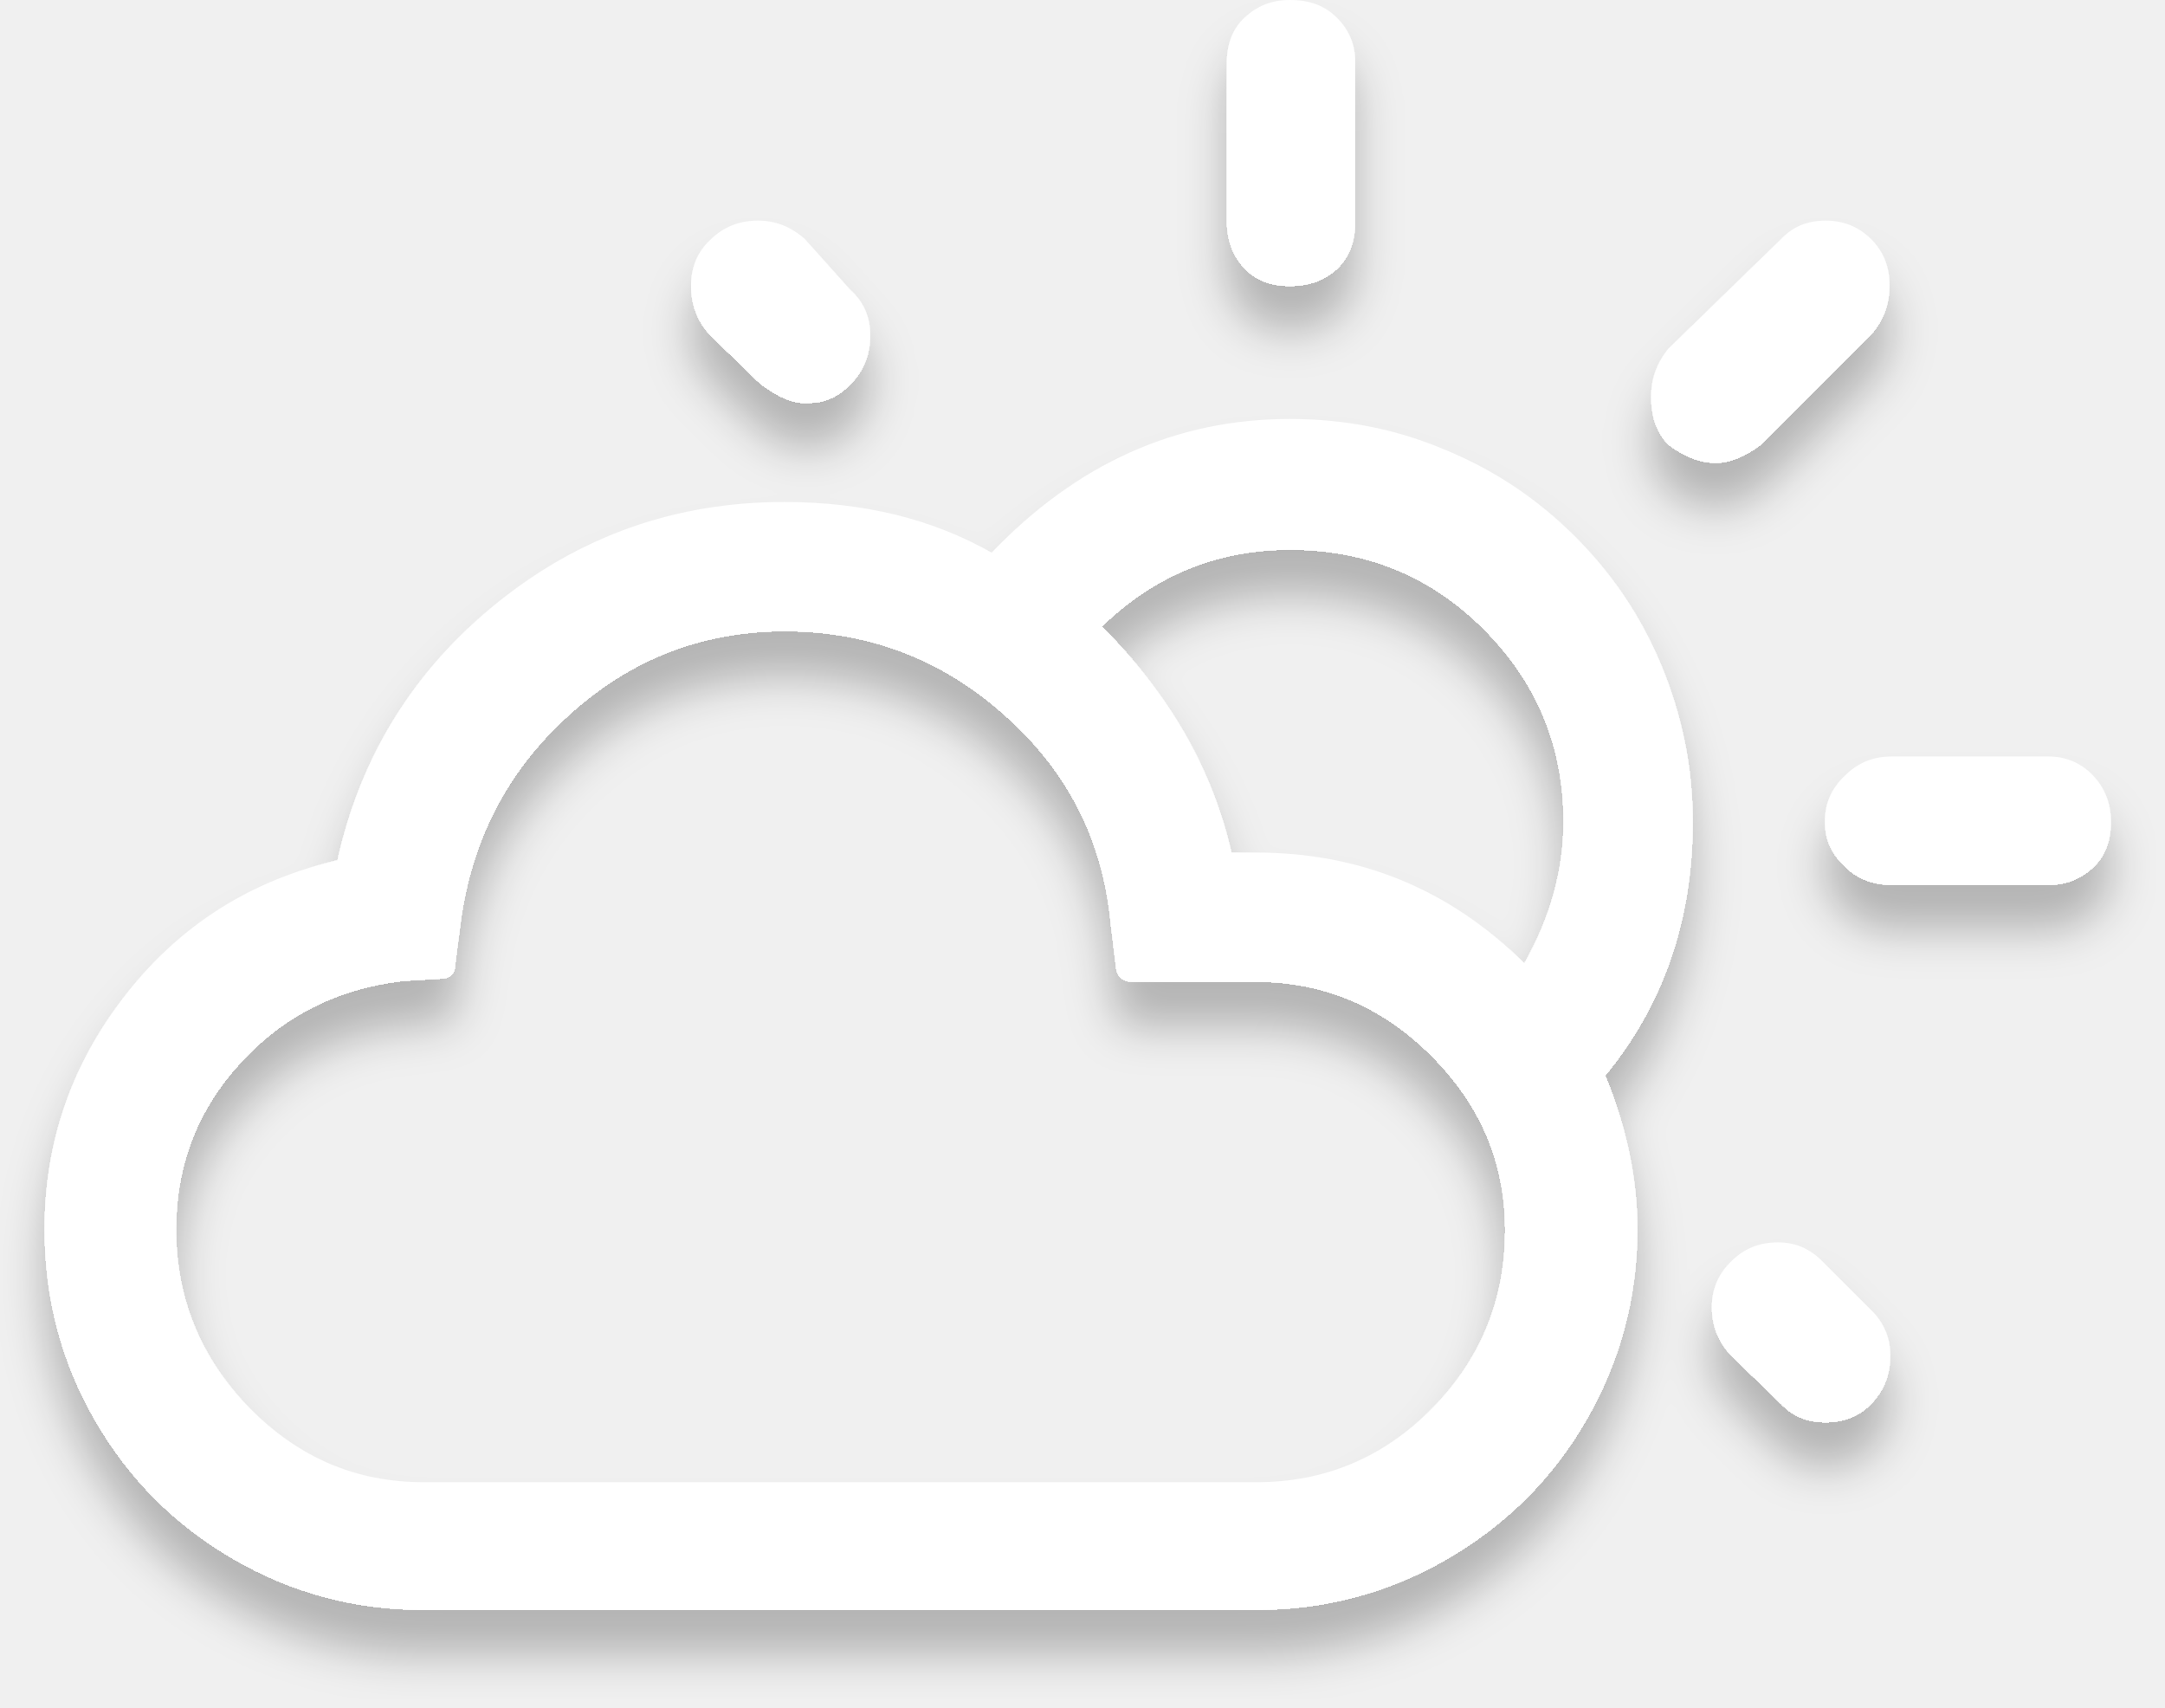
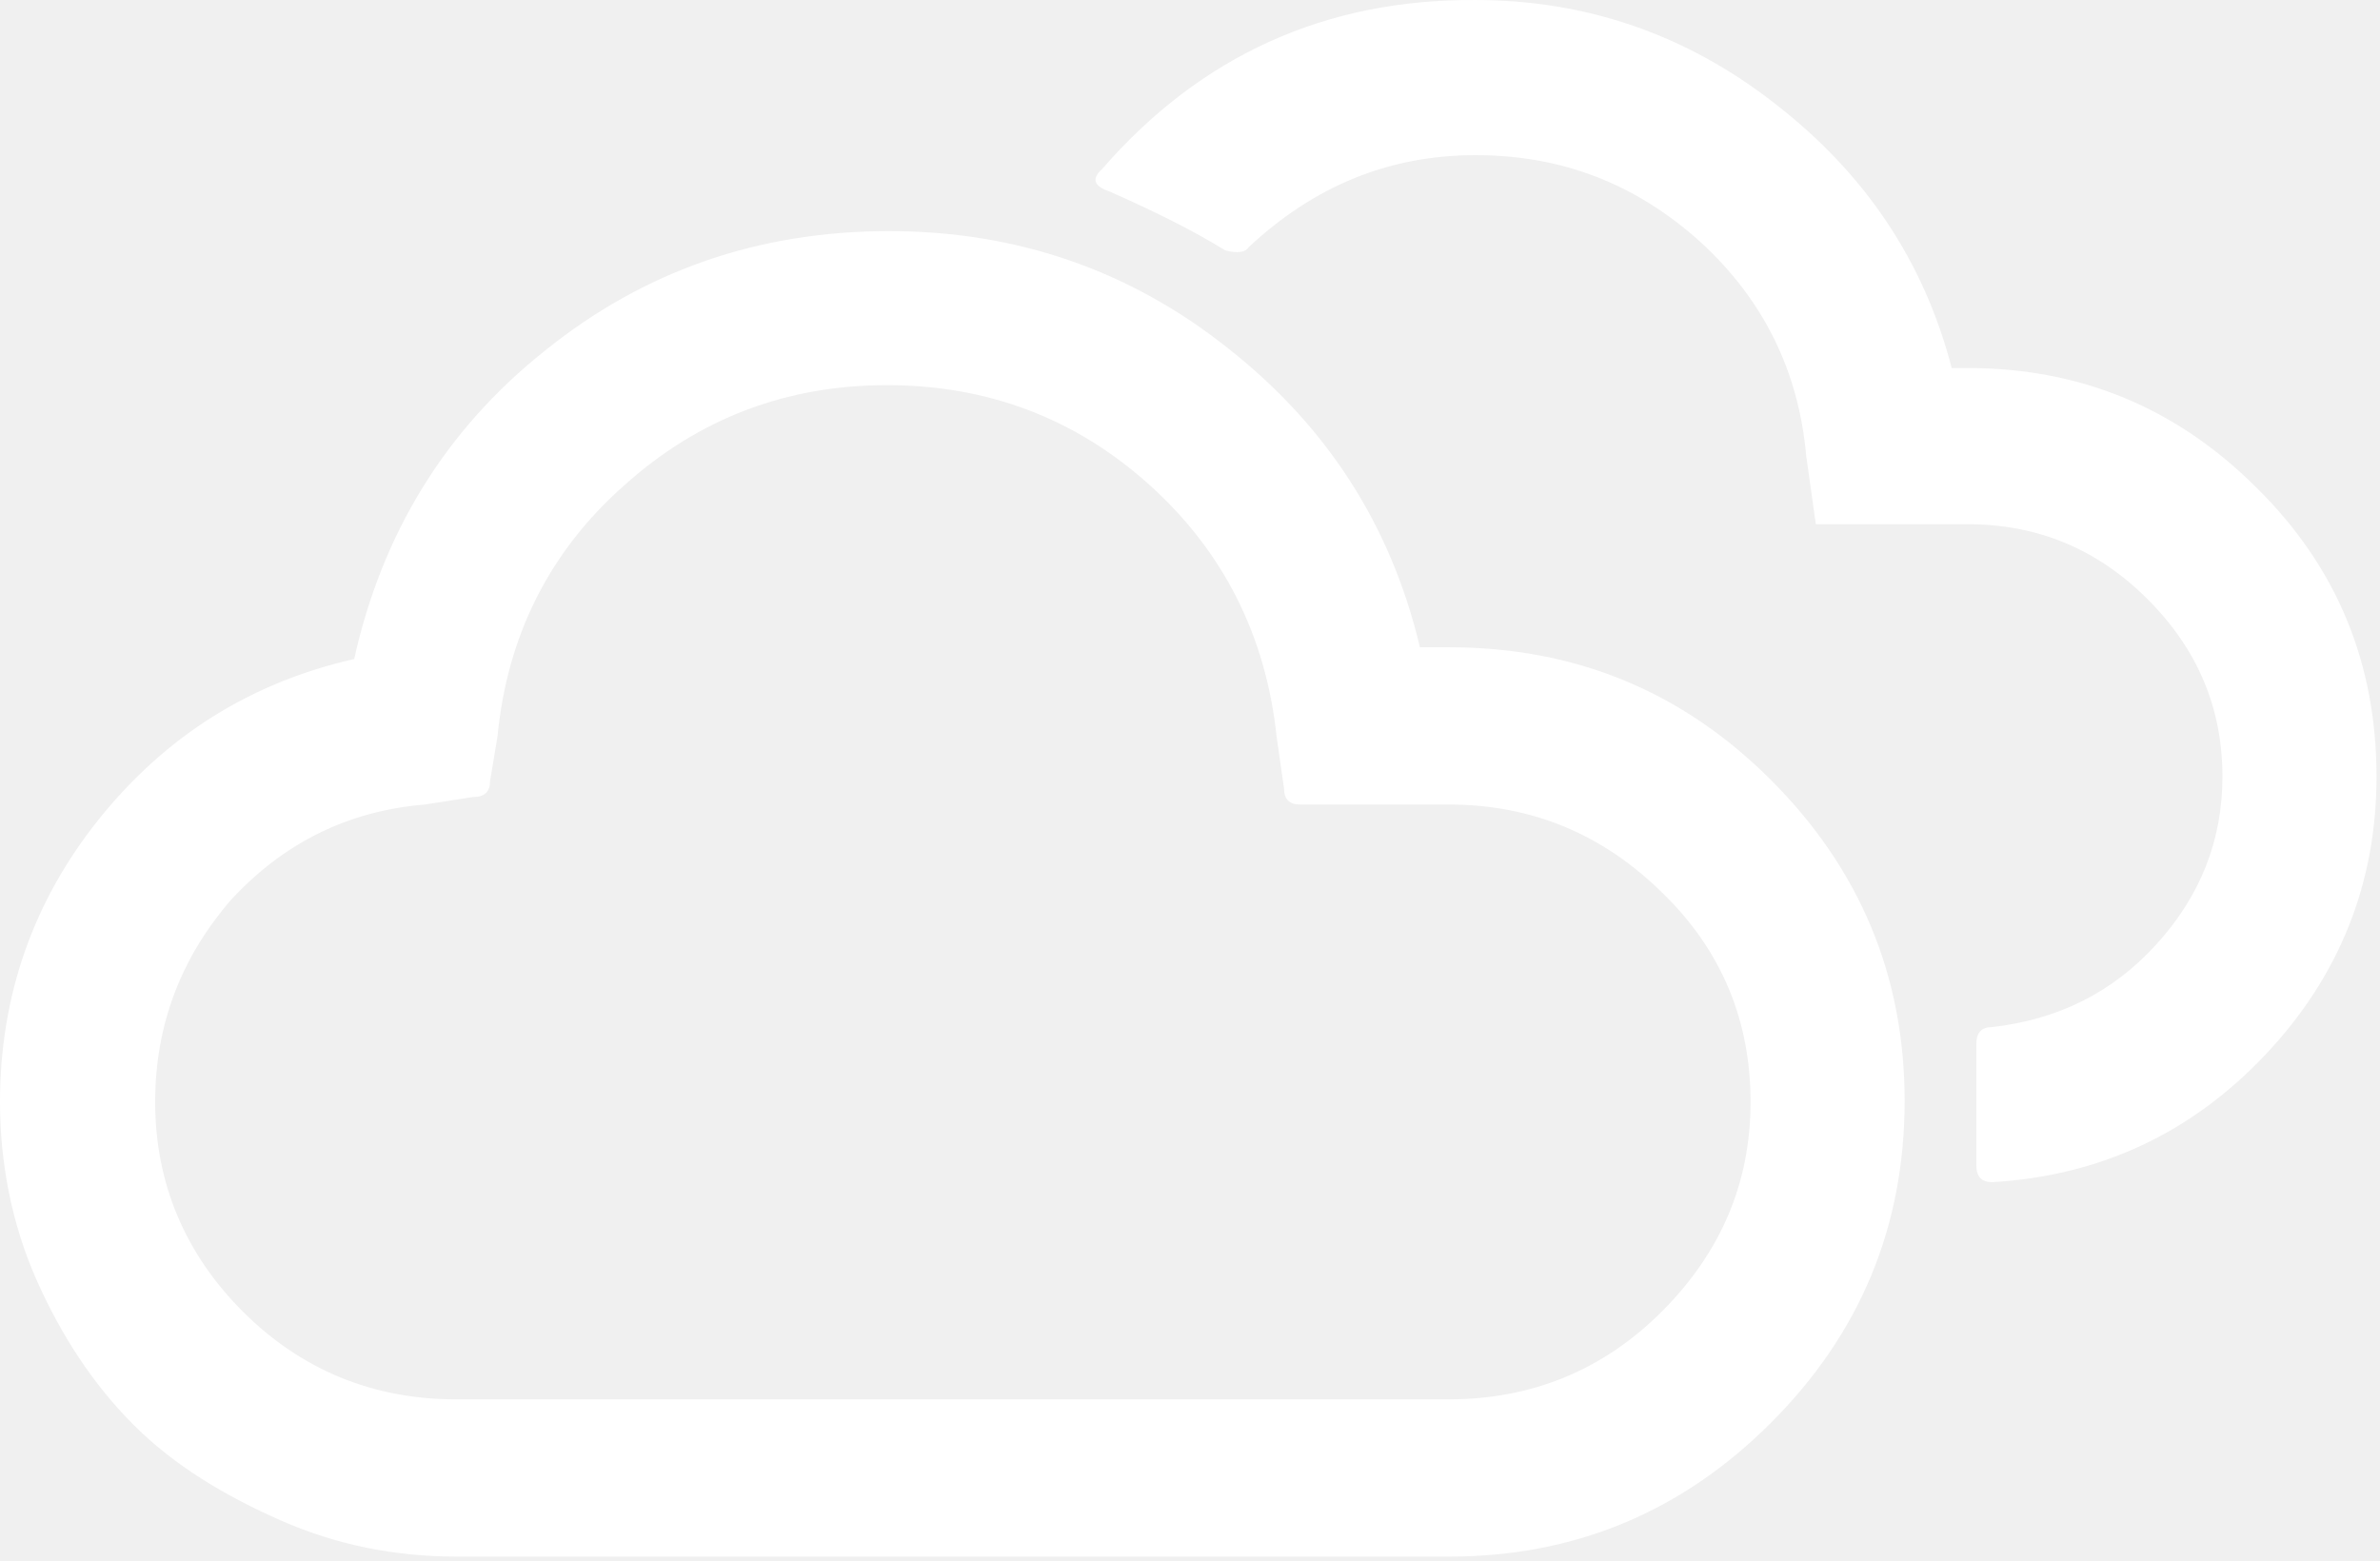
- <svg xmlns="http://www.w3.org/2000/svg" width="194" height="153" viewBox="0 0 194 153" fill="none">
-   <g filter="url(#filter0_d_5_27)">
-     <path d="M4 110.139C4 116.338 5.515 122.055 8.546 127.29C11.577 132.525 15.71 136.658 20.945 139.689C26.179 142.719 31.828 144.235 37.958 144.235H112.555C118.685 144.235 124.402 142.719 129.637 139.689C134.872 136.658 139.074 132.525 142.104 127.29C145.135 122.055 146.719 116.338 146.719 110.139C146.719 105.593 145.755 100.978 143.826 96.363C149.061 90.026 151.679 82.38 151.679 73.633C151.679 68.742 150.714 64.058 148.854 59.581C146.995 55.104 144.377 51.316 141.14 48.078C137.903 44.841 134.114 42.223 129.637 40.364C125.16 38.435 120.476 37.54 115.585 37.54C105.391 37.54 96.506 41.535 88.86 49.525C83.556 46.494 77.357 44.979 70.263 44.979C60.55 44.979 52.009 48.009 44.57 54.002C37.131 59.994 32.31 67.709 30.243 77.077C22.529 78.868 16.261 82.794 11.37 88.993C6.48 95.192 4 102.218 4 110.139ZM15.778 110.139C15.778 104.353 17.707 99.394 21.564 95.192C25.422 90.99 30.243 88.58 36.029 87.891L39.473 87.684C40.3 87.684 40.782 87.271 40.782 86.444L41.264 82.725C42.228 75.286 45.466 69.018 50.976 64.058C56.486 59.03 62.961 56.55 70.331 56.55C77.908 56.55 84.521 59.099 90.1 64.127C95.748 69.155 98.848 75.355 99.537 82.794L100.019 86.789C100.156 87.546 100.639 87.96 101.465 87.96H112.555C118.616 87.96 123.851 90.164 128.259 94.572C132.668 98.981 134.872 104.146 134.872 110.208C134.872 116.476 132.668 121.78 128.328 126.188C123.989 130.596 118.685 132.801 112.624 132.801H37.958C31.896 132.801 26.73 130.596 22.322 126.119C17.983 121.642 15.778 116.338 15.778 110.139ZM61.928 25.623C61.928 27.276 62.479 28.723 63.581 29.963L68.127 34.371C69.849 35.68 71.296 36.231 72.535 36.093C73.982 36.093 75.222 35.473 76.324 34.302C77.426 33.131 77.977 31.685 77.977 30.032C77.977 28.378 77.357 27.001 76.186 25.968L72.122 21.422C70.882 20.32 69.505 19.768 67.921 19.768C66.267 19.768 64.821 20.32 63.65 21.491C62.479 22.593 61.928 23.97 61.928 25.623ZM98.71 56.137C103.463 51.522 109.111 49.249 115.585 49.249C122.405 49.249 128.191 51.591 132.943 56.344C137.696 61.096 140.107 66.814 140.107 73.633C140.107 77.903 138.936 82.174 136.594 86.306C129.912 79.694 121.922 76.388 112.555 76.388H110.351C108.629 68.88 104.771 62.13 98.71 56.137ZM109.937 19.768C109.937 21.559 110.488 22.937 111.522 24.039C112.555 25.141 113.932 25.623 115.585 25.623C117.376 25.623 118.754 25.072 119.856 24.039C120.958 22.937 121.44 21.559 121.44 19.768V5.648C121.44 3.995 120.889 2.686 119.787 1.584C118.685 0.482 117.307 0 115.585 0C113.932 0 112.624 0.551 111.522 1.584C110.419 2.617 109.937 3.995 109.937 5.648V19.768ZM147.959 35.542C147.959 37.333 148.441 38.711 149.474 39.813C150.921 40.915 152.367 41.466 153.745 41.466C154.985 41.466 156.362 40.915 157.809 39.813L167.659 29.963C168.761 28.723 169.312 27.276 169.312 25.555C169.312 23.901 168.761 22.524 167.659 21.422C166.557 20.32 165.179 19.768 163.595 19.768C161.942 19.768 160.633 20.32 159.6 21.422L149.474 31.271C148.441 32.58 147.959 33.958 147.959 35.542ZM153.401 117.096C153.401 118.749 153.952 120.195 155.123 121.435L159.6 125.775C160.633 126.877 161.942 127.428 163.595 127.428C165.248 127.428 166.626 126.877 167.728 125.706C168.83 124.535 169.381 123.157 169.381 121.435C169.381 119.92 168.83 118.542 167.728 117.44L163.25 112.963C162.148 111.861 160.84 111.31 159.324 111.31C157.671 111.31 156.294 111.861 155.191 112.963C154.02 114.065 153.401 115.443 153.401 117.096ZM163.526 73.633C163.526 75.217 164.146 76.526 165.317 77.628C166.419 78.73 167.865 79.281 169.518 79.281H183.57C185.154 79.281 186.463 78.73 187.565 77.697C188.667 76.663 189.149 75.286 189.149 73.633C189.149 71.98 188.598 70.602 187.565 69.5C186.532 68.398 185.154 67.778 183.57 67.778H169.518C167.865 67.778 166.488 68.329 165.317 69.5C164.077 70.671 163.526 72.048 163.526 73.633Z" fill="white" />
-   </g>
-   <defs>
-     <filter id="filter0_d_5_27" x="0" y="0" width="193.149" height="152.235" filterUnits="userSpaceOnUse" color-interpolation-filters="sRGB">
-       <feFlood flood-opacity="0" result="BackgroundImageFix" />
-       <feColorMatrix in="SourceAlpha" type="matrix" values="0 0 0 0 0 0 0 0 0 0 0 0 0 0 0 0 0 0 127 0" result="hardAlpha" />
-       <feOffset dy="4" />
-       <feGaussianBlur stdDeviation="2" />
-       <feComposite in2="hardAlpha" operator="out" />
-       <feColorMatrix type="matrix" values="0 0 0 0 0 0 0 0 0 0 0 0 0 0 0 0 0 0 0.25 0" />
-       <feBlend mode="normal" in2="BackgroundImageFix" result="effect1_dropShadow_5_27" />
-       <feBlend mode="normal" in="SourceGraphic" in2="effect1_dropShadow_5_27" result="shape" />
-     </filter>
-   </defs>
+ <svg xmlns="http://www.w3.org/2000/svg" width="125" height="82" viewBox="0 0 125 82" fill="none">
+   <path d="M0 57.885C0 52.322 1.742 47.32 5.226 42.993C8.711 38.665 13.15 35.855 18.602 34.619C20.063 28.044 23.379 22.593 28.605 18.434C33.831 14.219 39.845 12.14 46.701 12.14C53.332 12.14 59.289 14.163 64.46 18.265C69.686 22.368 73.058 27.594 74.575 34.001H76.093C82.724 34.001 88.344 36.305 93.008 40.969C97.673 45.634 100.033 51.254 100.033 57.829C100.033 64.46 97.673 70.08 93.008 74.745C88.344 79.409 82.724 81.77 76.093 81.77H23.997C20.737 81.77 17.646 81.151 14.724 79.859C11.802 78.566 9.16 76.993 7.025 74.857C4.889 72.722 3.203 70.136 1.911 67.214C0.618 64.292 0 61.089 0 57.885ZM8.149 57.885C8.149 62.156 9.722 65.865 12.757 68.9C15.792 71.935 19.557 73.508 23.941 73.508H76.093C80.42 73.508 84.185 71.991 87.276 68.9C90.367 65.809 91.941 62.156 91.941 57.885C91.941 53.614 90.423 49.905 87.276 46.87C84.185 43.836 80.476 42.262 76.093 42.262H68.281C67.719 42.262 67.438 41.981 67.438 41.419L67.045 38.665C66.483 33.383 64.235 28.943 60.357 25.459C56.48 21.974 51.871 20.232 46.589 20.232C41.306 20.232 36.698 21.974 32.764 25.515C28.83 28.999 26.638 33.439 26.132 38.665L25.739 41.026C25.739 41.588 25.458 41.869 24.84 41.869L22.311 42.262C18.265 42.599 14.893 44.285 12.139 47.264C9.554 50.242 8.149 53.783 8.149 57.885ZM57.884 8.88C57.322 9.386 57.435 9.779 58.278 10.06C60.694 11.128 62.718 12.14 64.347 13.151C64.966 13.32 65.415 13.264 65.584 12.983C69.012 9.779 72.946 8.15 77.498 8.15C82.05 8.15 85.927 9.667 89.299 12.702C92.615 15.736 94.47 19.502 94.863 23.941L95.369 27.538H103.349C107.002 27.538 110.149 28.831 112.79 31.472C115.432 34.113 116.724 37.204 116.724 40.801C116.724 44.173 115.544 47.095 113.24 49.624C110.936 52.153 108.07 53.558 104.642 53.951C104.08 53.951 103.799 54.232 103.799 54.85V61.201C103.799 61.819 104.08 62.1 104.642 62.1C110.318 61.763 115.095 59.515 118.972 55.413C122.85 51.31 124.817 46.421 124.817 40.801C124.817 34.844 122.738 29.786 118.523 25.627C114.308 21.412 109.25 19.333 103.349 19.333H102.506C101.045 13.713 97.954 9.105 93.233 5.452C88.569 1.799 83.286 0.001 77.498 0.001C69.63 -0.055 63.055 2.923 57.884 8.88Z" fill="white" />
</svg>
